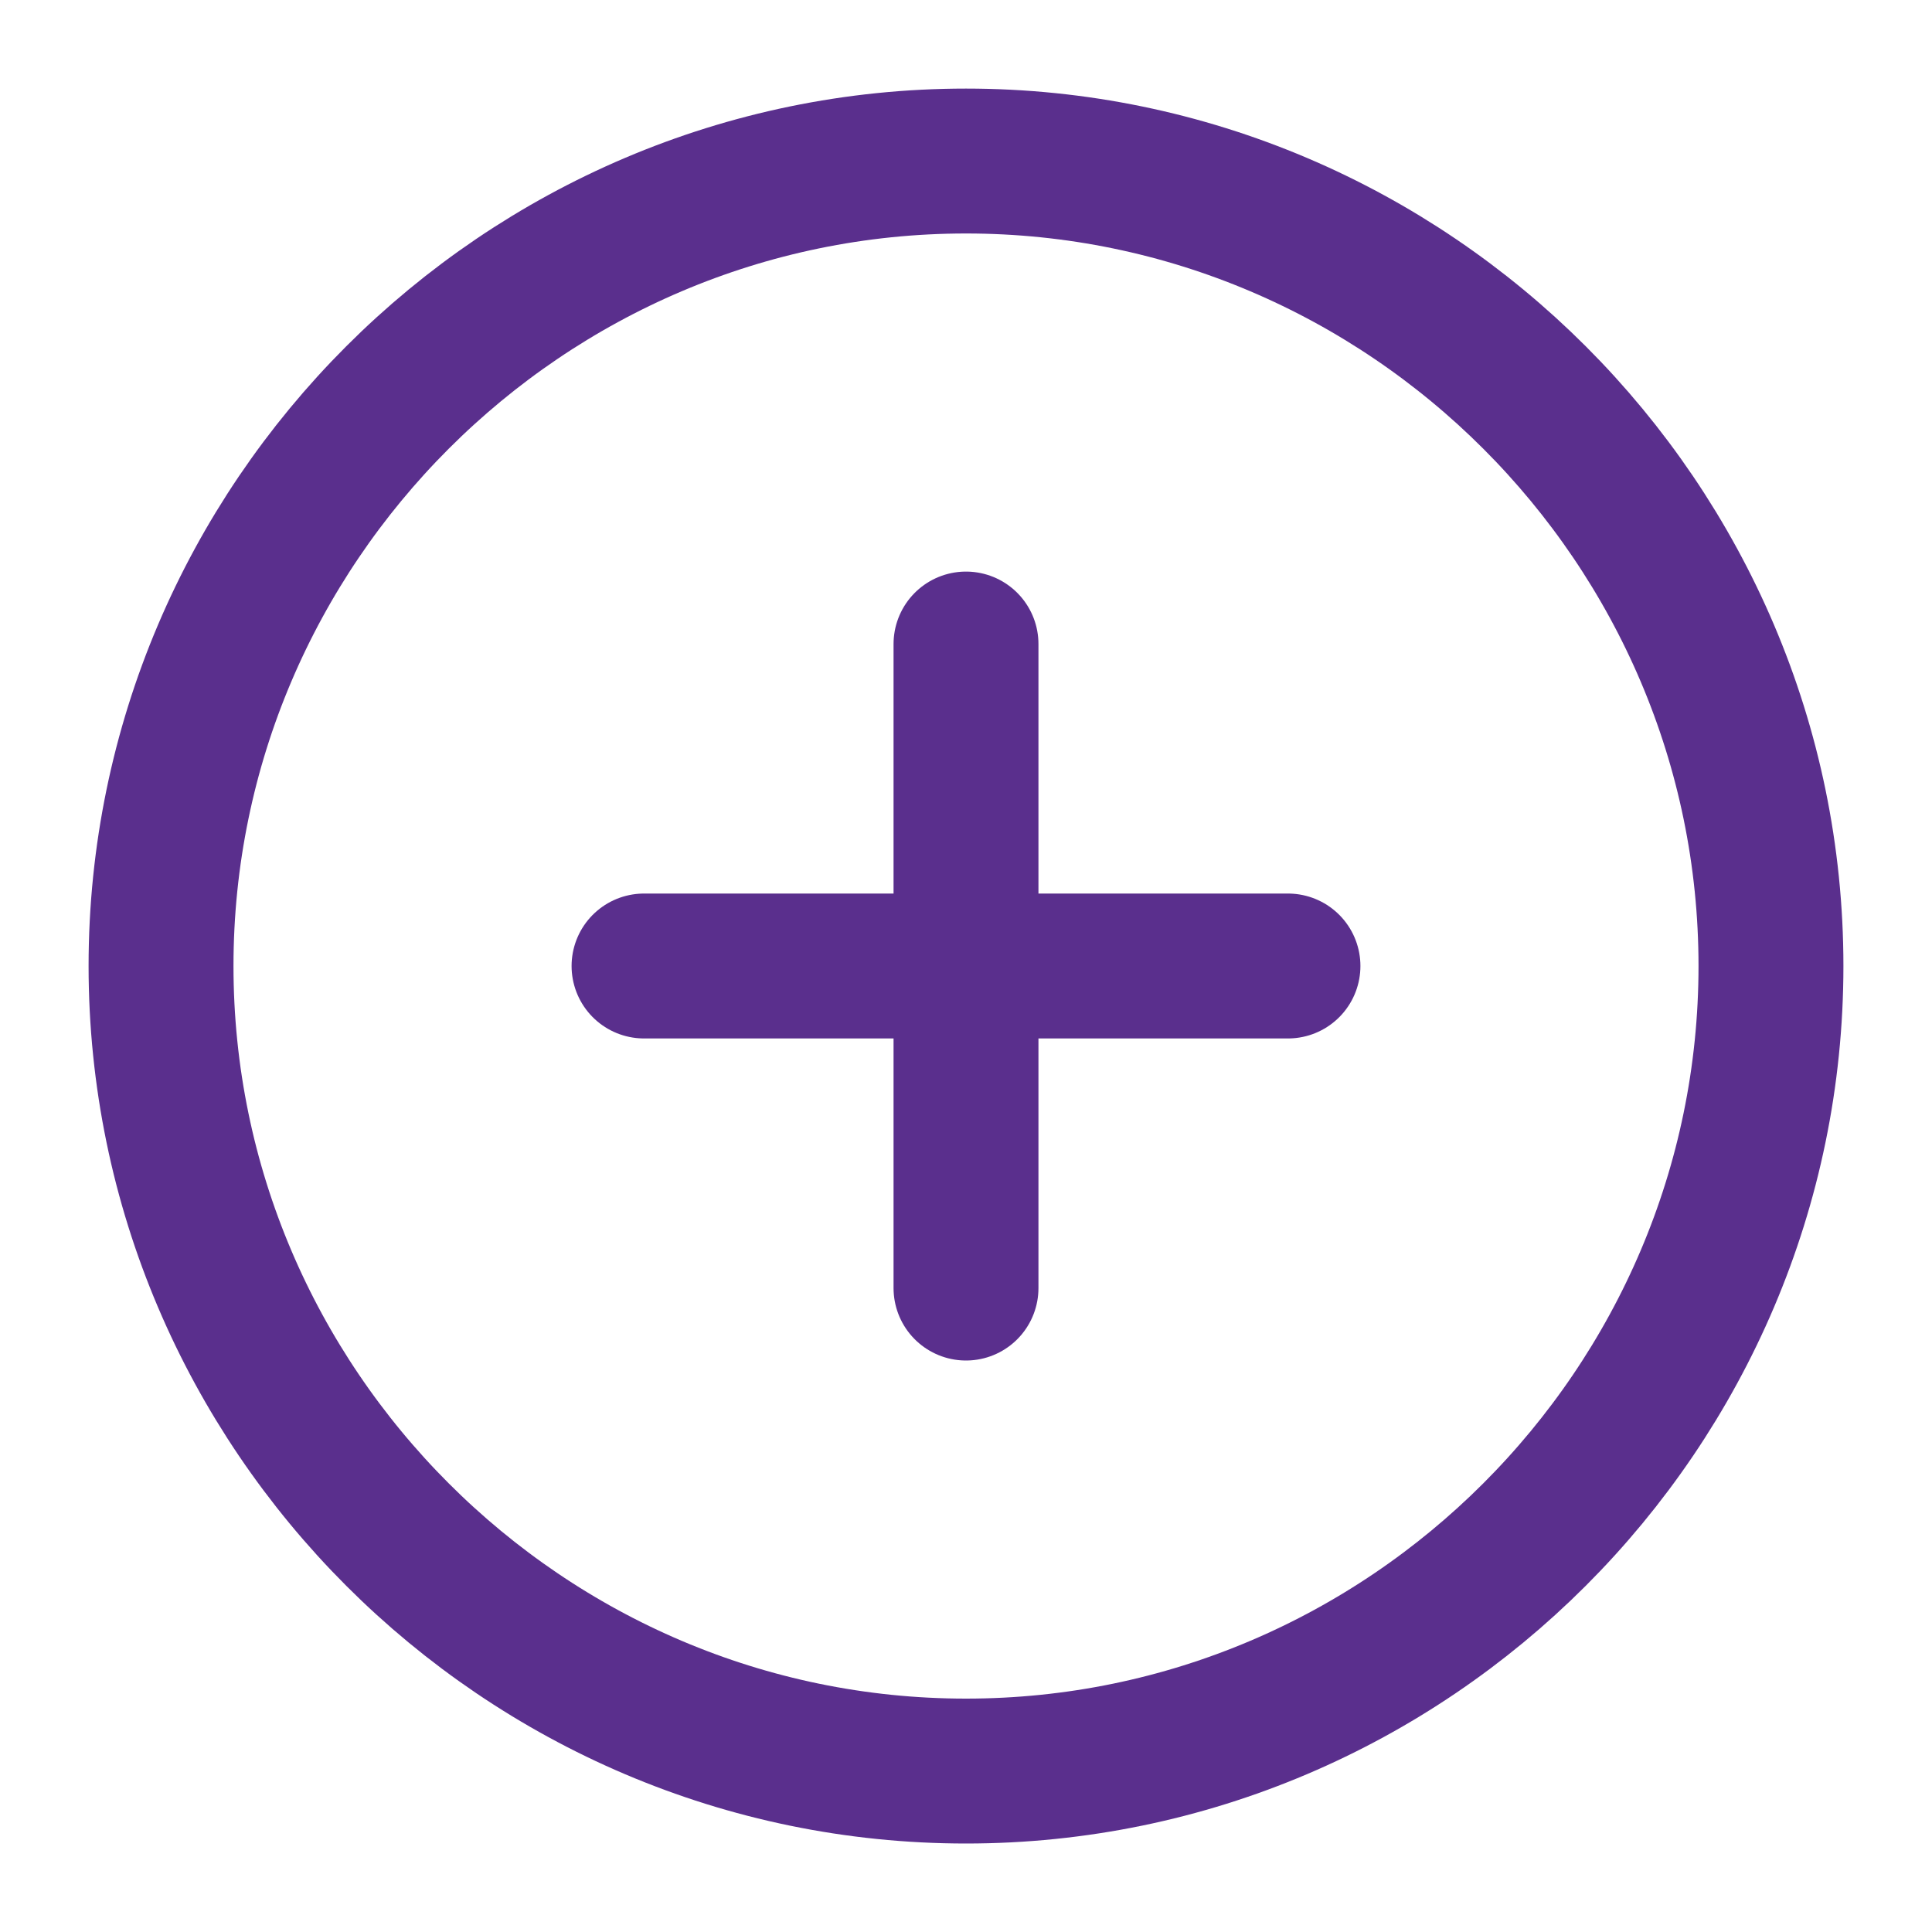
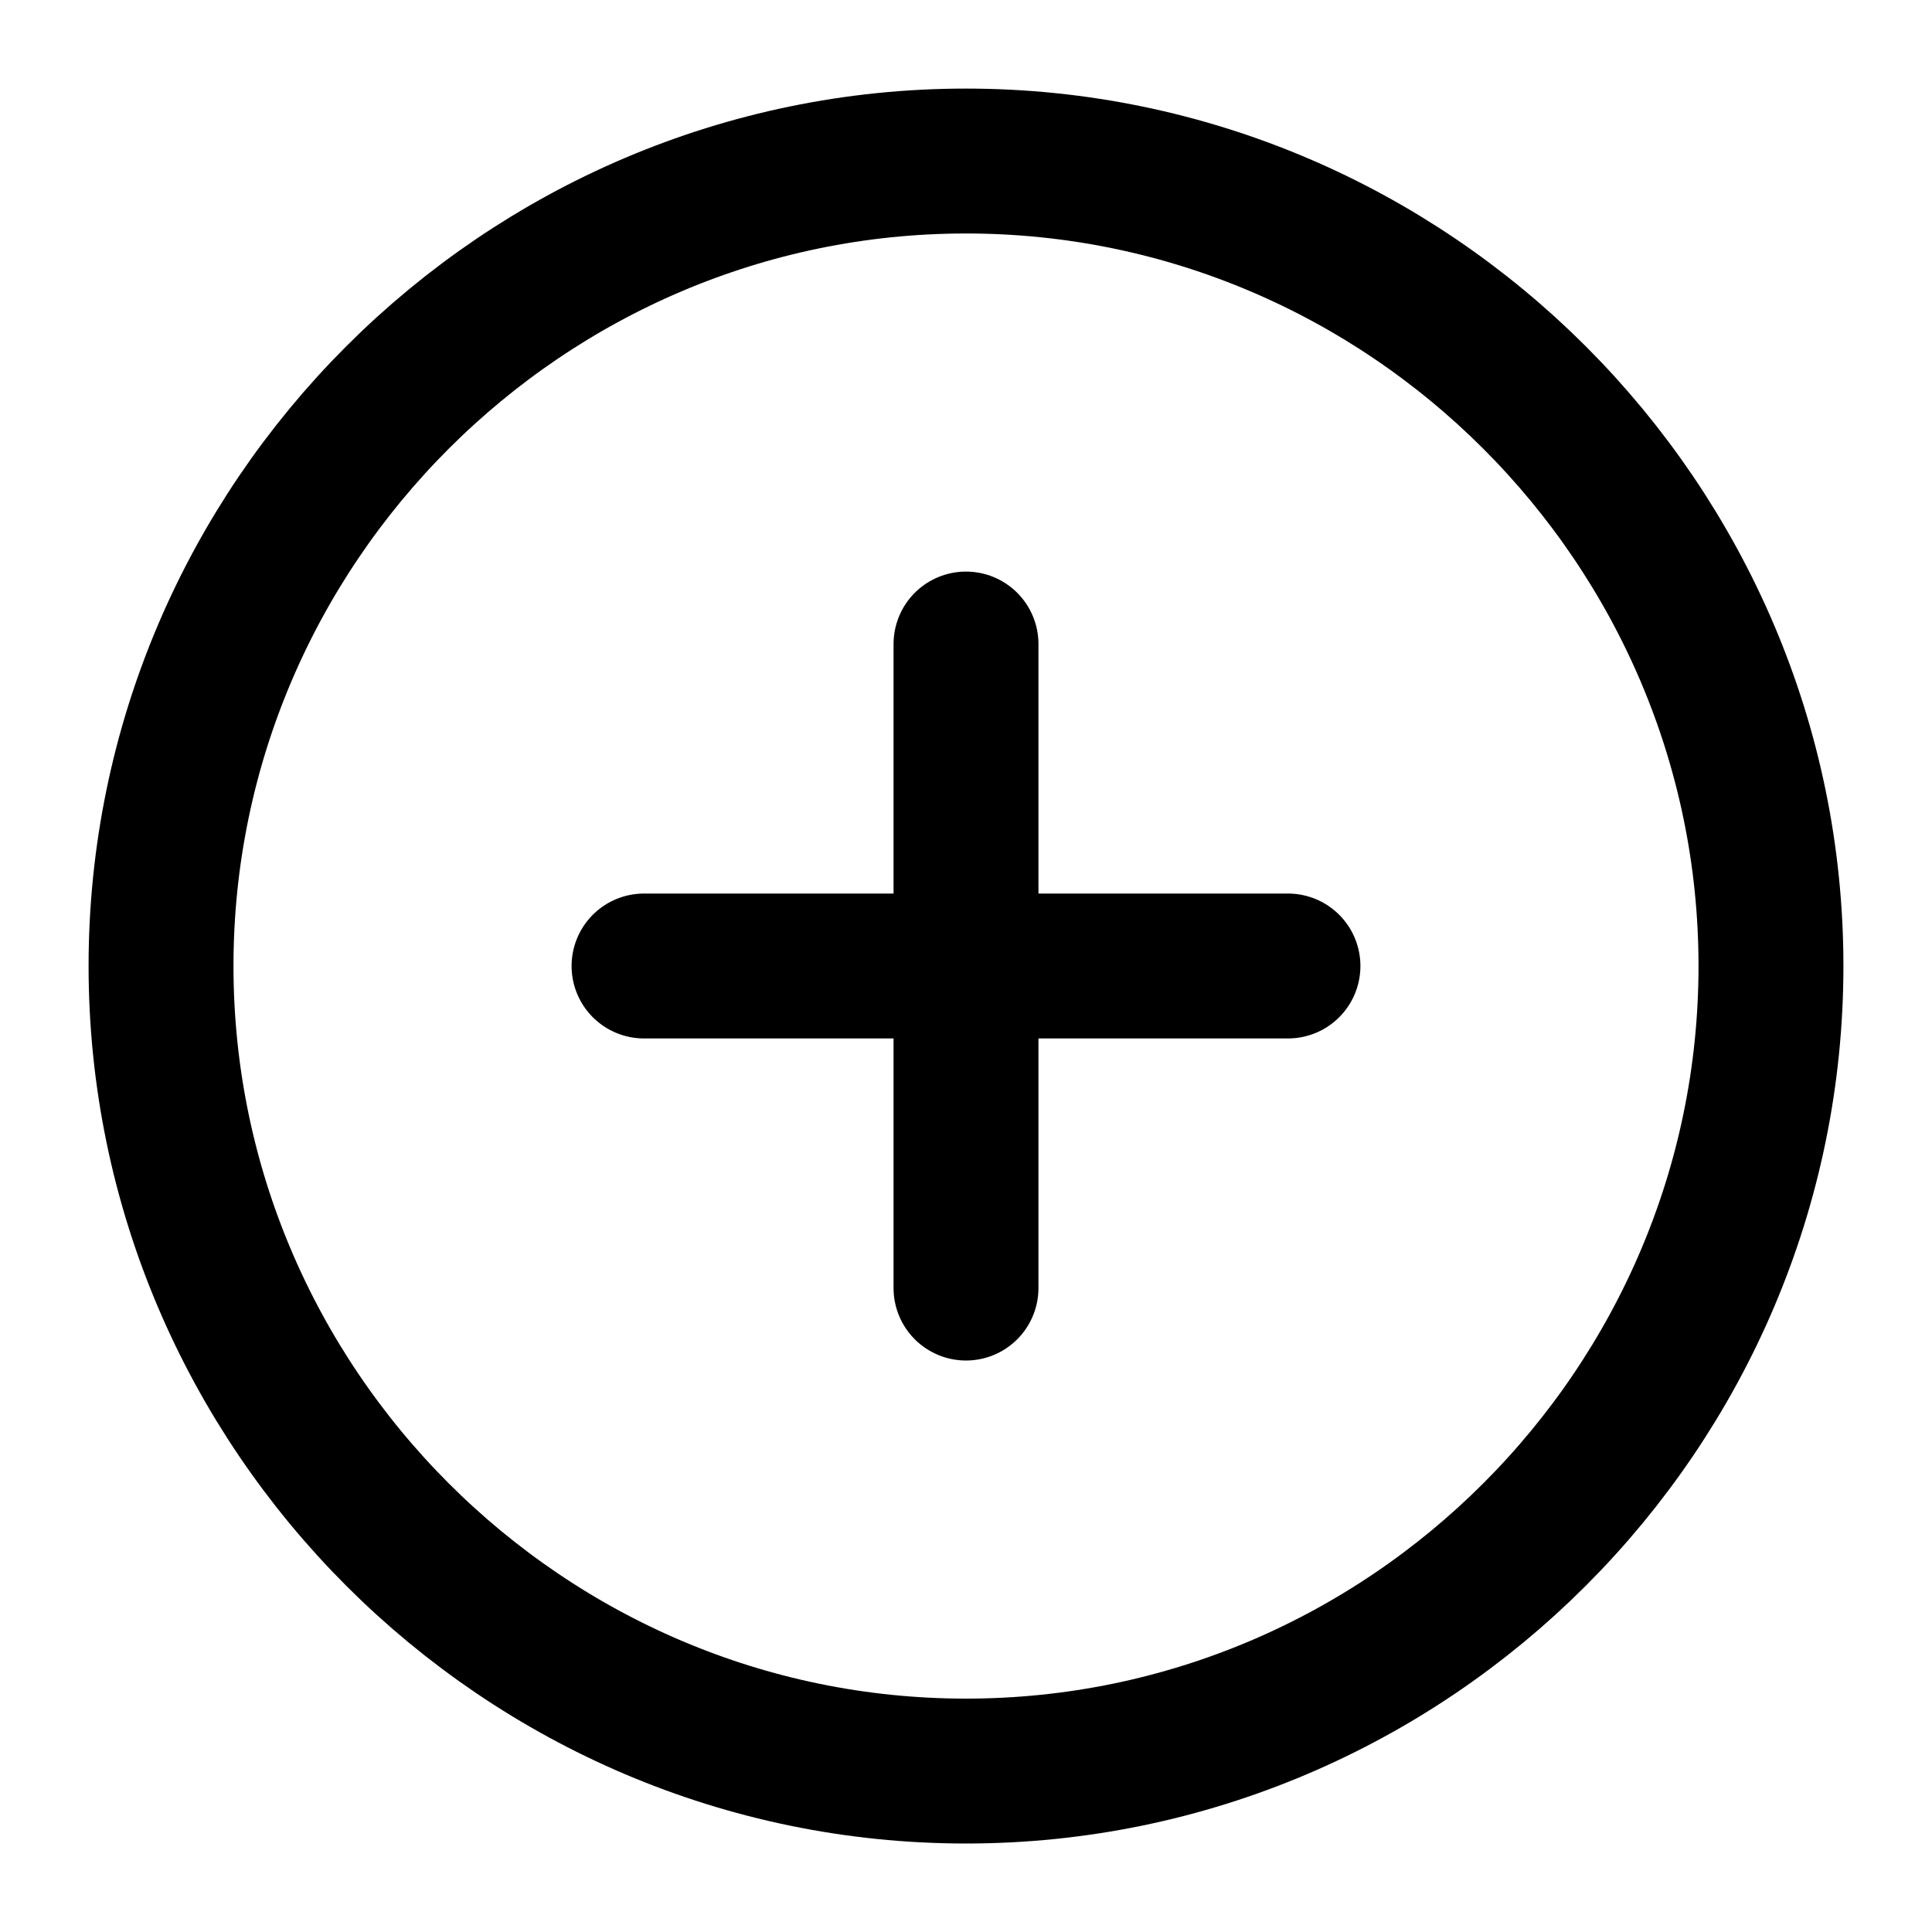
<svg xmlns="http://www.w3.org/2000/svg" width="20" height="20" viewBox="0 0 20 20" fill="none">
-   <path d="M10 18.334C14.583 18.334 18.333 14.584 18.333 10C18.333 5.417 14.583 1.667 10 1.667C5.417 1.667 1.667 5.417 1.667 10C1.667 14.584 5.417 18.334 10 18.334Z" stroke="#5A2F8D" stroke-width="1.5" stroke-linecap="round" stroke-linejoin="round" />
-   <path d="M6.667 10H13.333" stroke="#5A2F8D" stroke-width="1.5" stroke-linecap="round" stroke-linejoin="round" />
-   <path d="M10 13.334V6.667" stroke="#5A2F8D" stroke-width="1.5" stroke-linecap="round" stroke-linejoin="round" />
+   <path d="M10 18.334C14.583 18.334 18.333 14.584 18.333 10C18.333 5.417 14.583 1.667 10 1.667C5.417 1.667 1.667 5.417 1.667 10C1.667 14.584 5.417 18.334 10 18.334Z" stroke="currentColor" stroke-width="1.5" stroke-linecap="round" stroke-linejoin="round" />
+   <path d="M6.667 10H13.333" stroke="currentColor" stroke-width="1.5" stroke-linecap="round" stroke-linejoin="round" />
+   <path d="M10 13.334V6.667" stroke="currentColor" stroke-width="1.5" stroke-linecap="round" stroke-linejoin="round" />
</svg>
